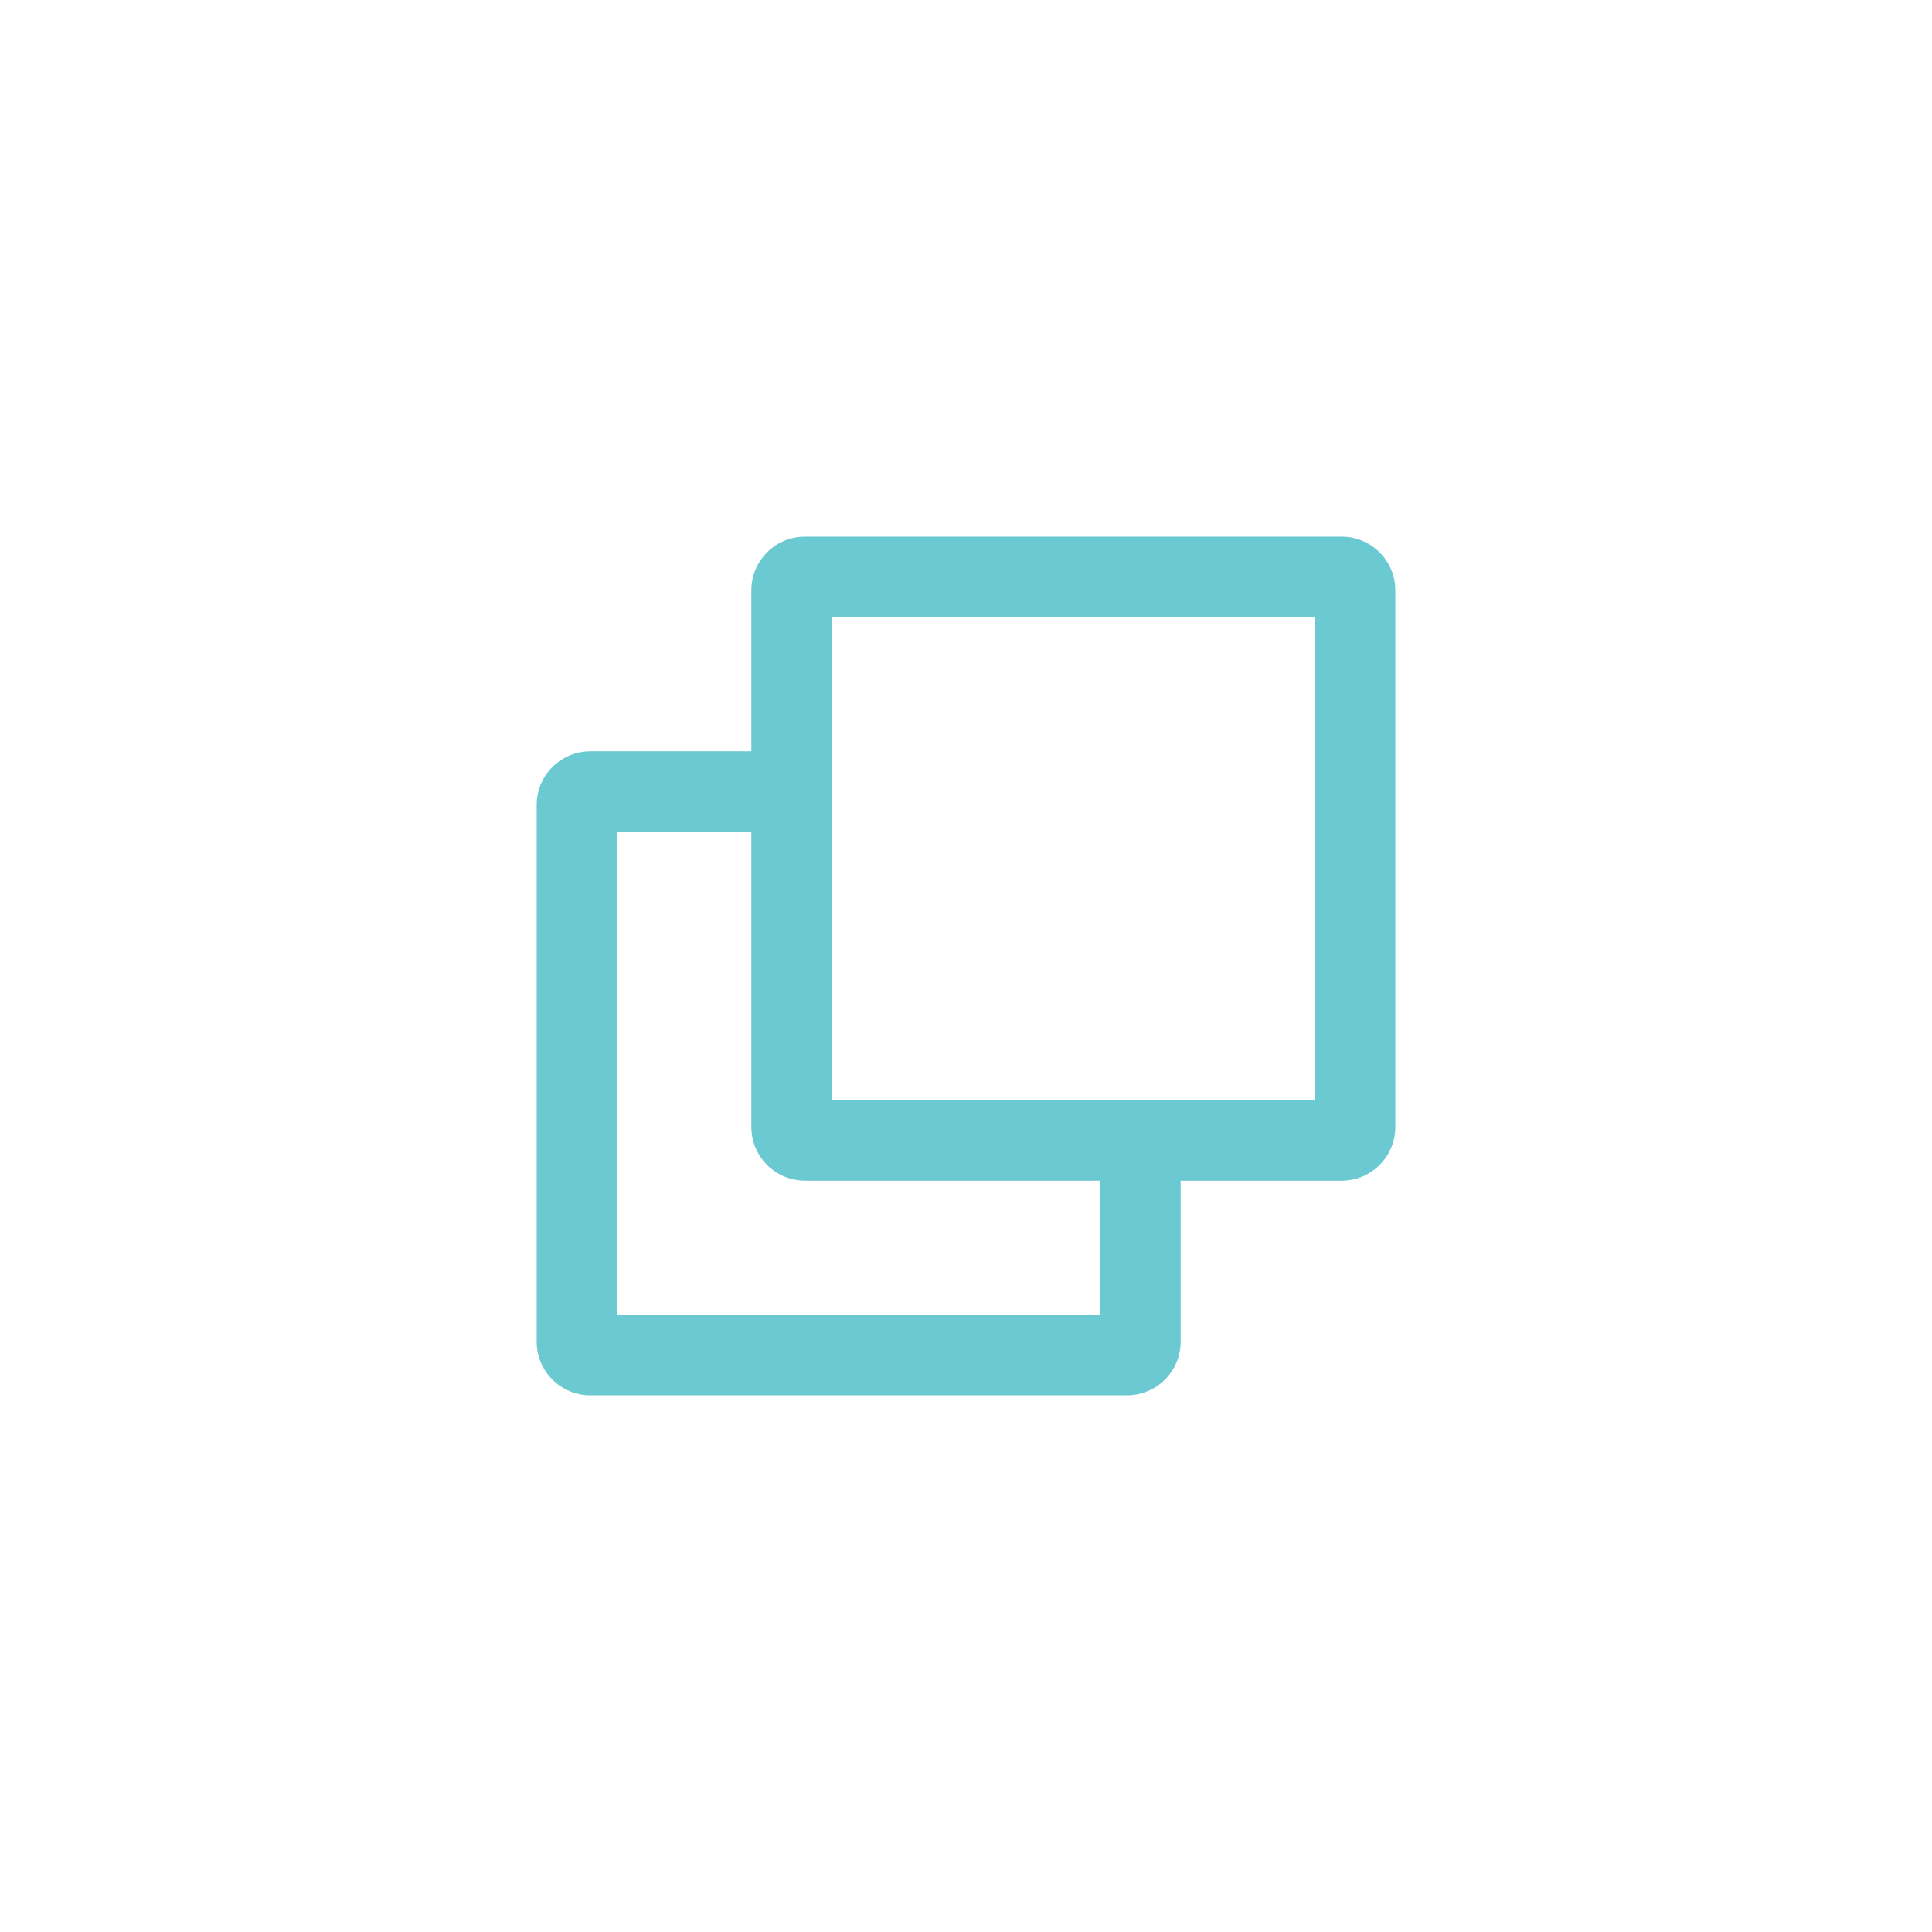
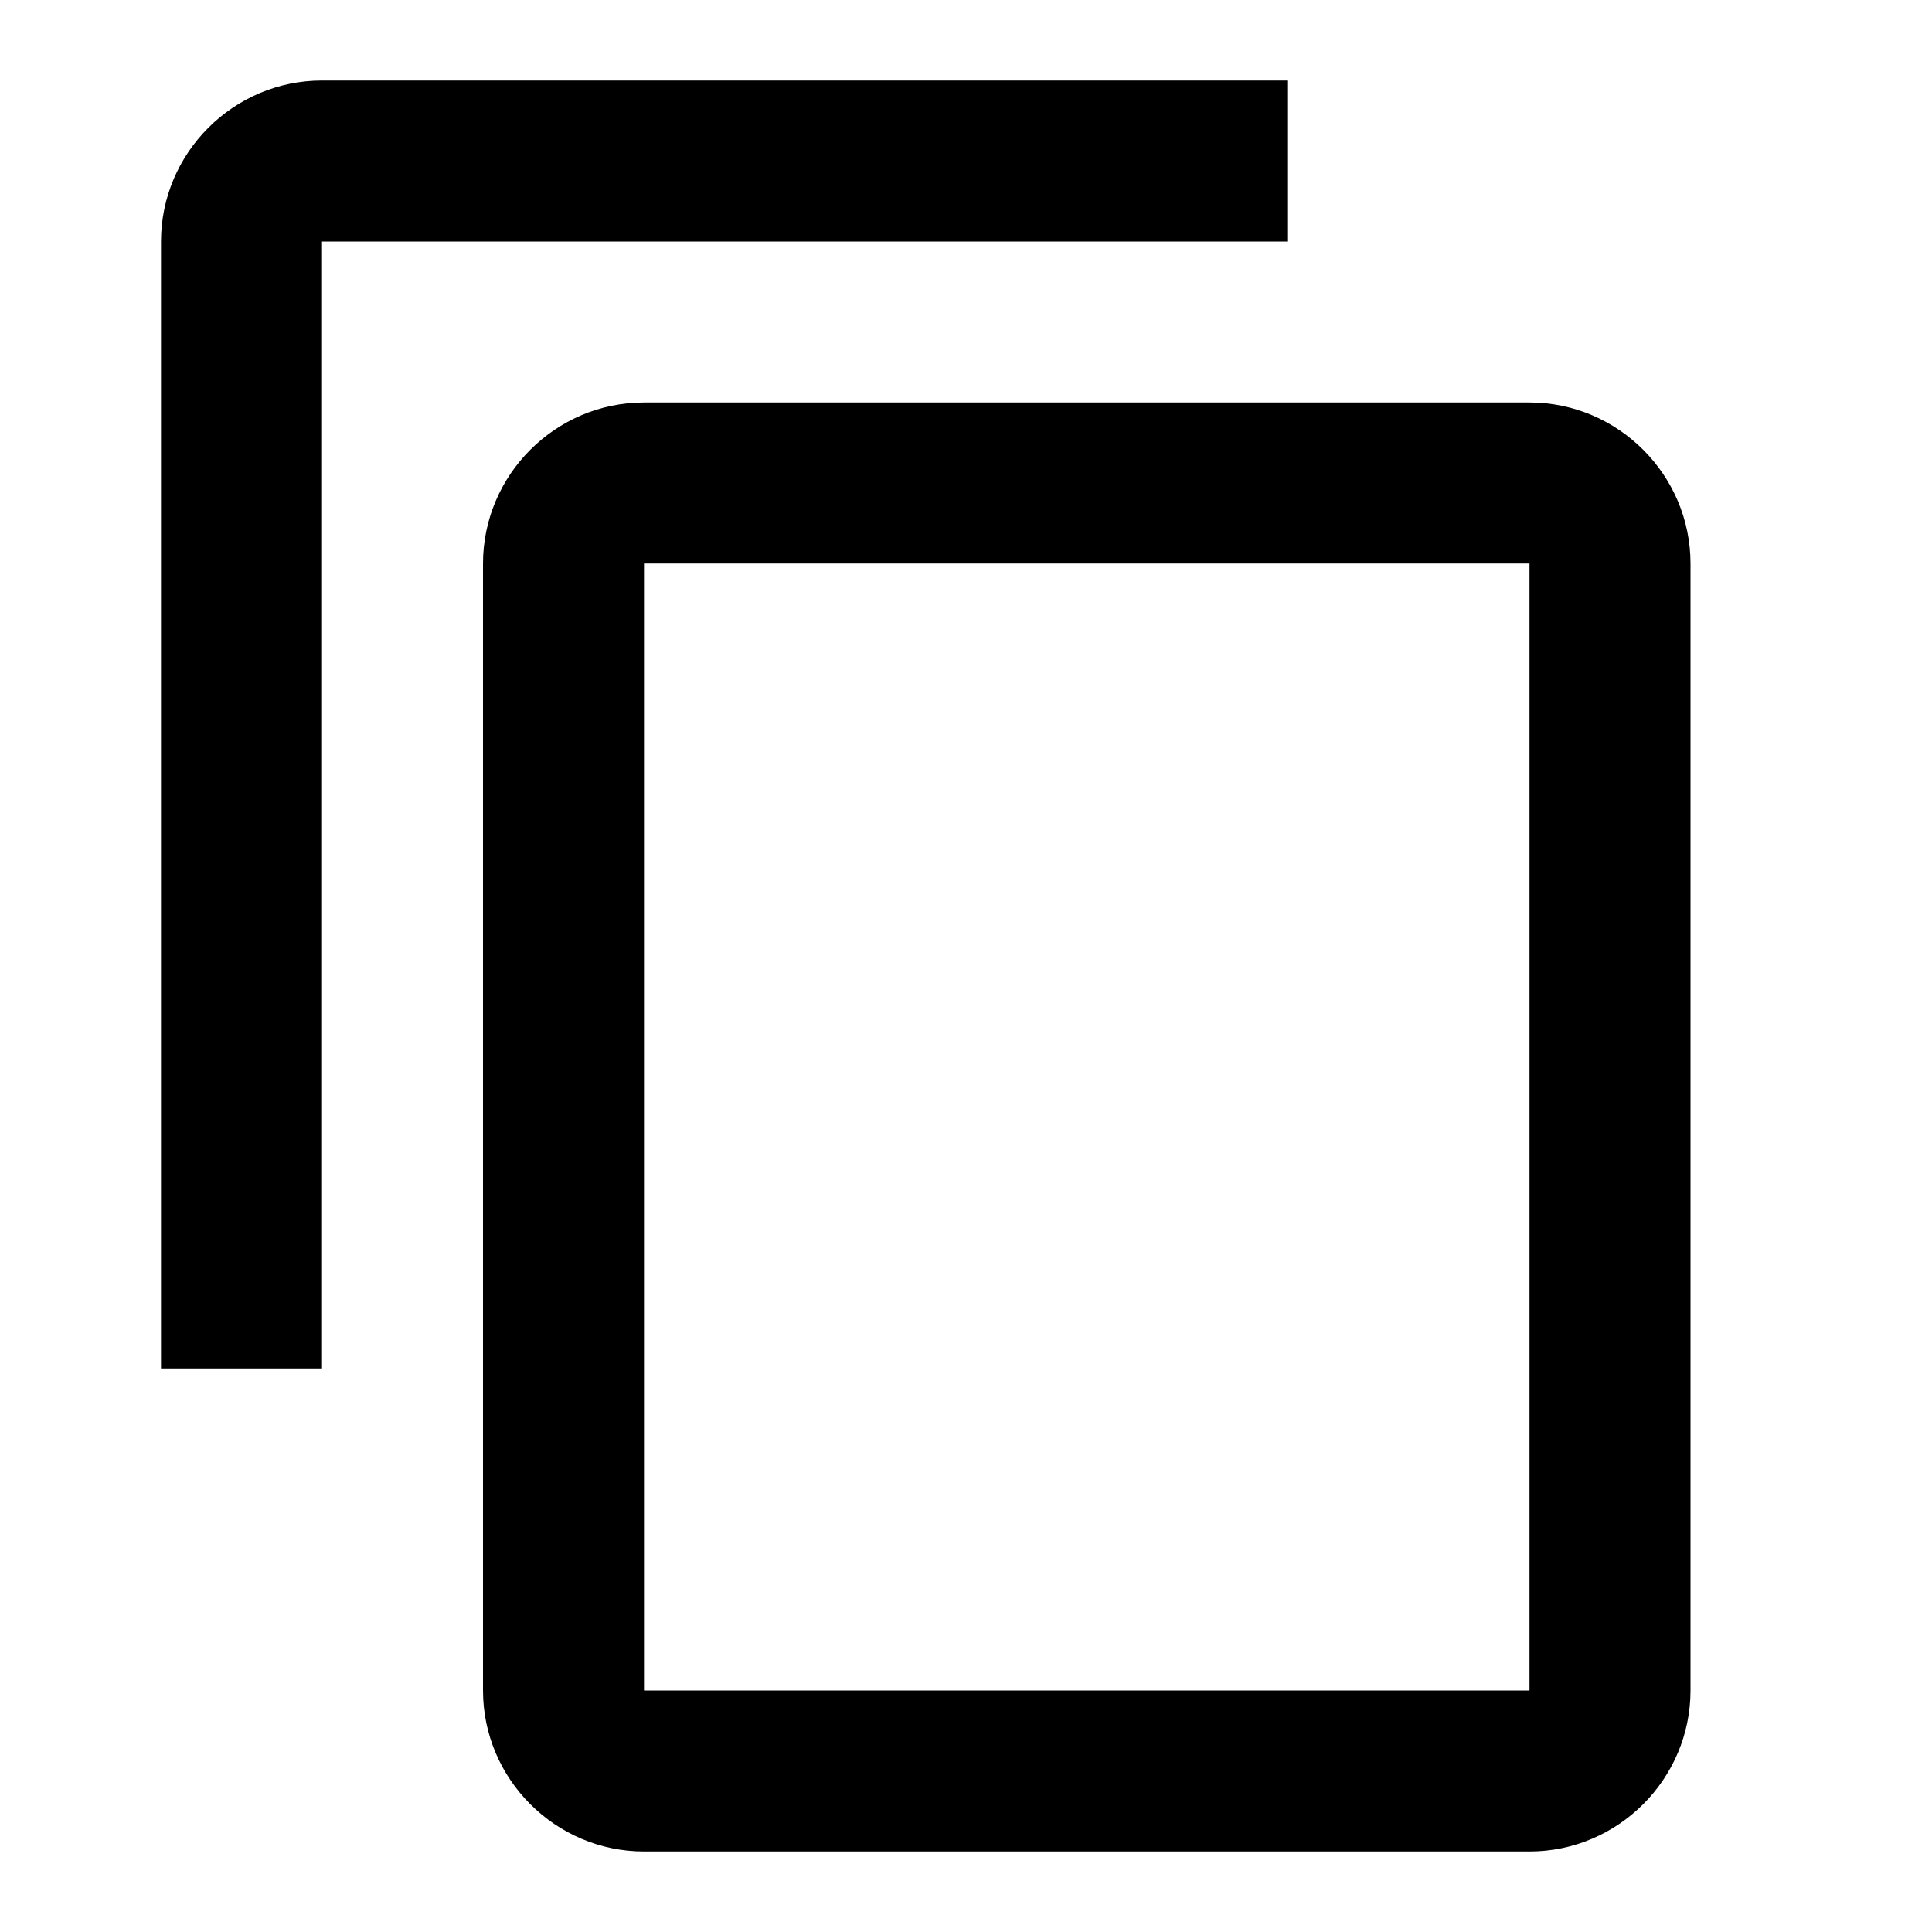
- <svg xmlns="http://www.w3.org/2000/svg" id="Слой_1" data-name="Слой 1" viewBox="0 0 36 36">
-   <defs>
-     <style>.cls-1{fill:#6bc9d2;}</style>
-   </defs>
-   <path class="cls-1" d="M25,10H15a1,1,0,0,0-1,1v3H11a1,1,0,0,0-1,1V25a1,1,0,0,0,1,1H21a1,1,0,0,0,1-1V22h3a1,1,0,0,0,1-1V11A1,1,0,0,0,25,10ZM20.5,24.5h-9v-9H14V21a1,1,0,0,0,1,1h5.5v2.5Zm4-4h-9v-9h9v9Z" />
+ <svg xmlns="http://www.w3.org/2000/svg" width="24" height="24" viewBox="0 0 24 24">
+   <path d="M16 1H4c-1.1 0-2 .9-2 2v14h2V3h12V1zm3 4H8c-1.1 0-2 .9-2 2v14c0 1.1.9 2 2 2h11c1.1 0 2-.9 2-2V7c0-1.1-.9-2-2-2zm0 16H8V7h11v14z" />
</svg>
